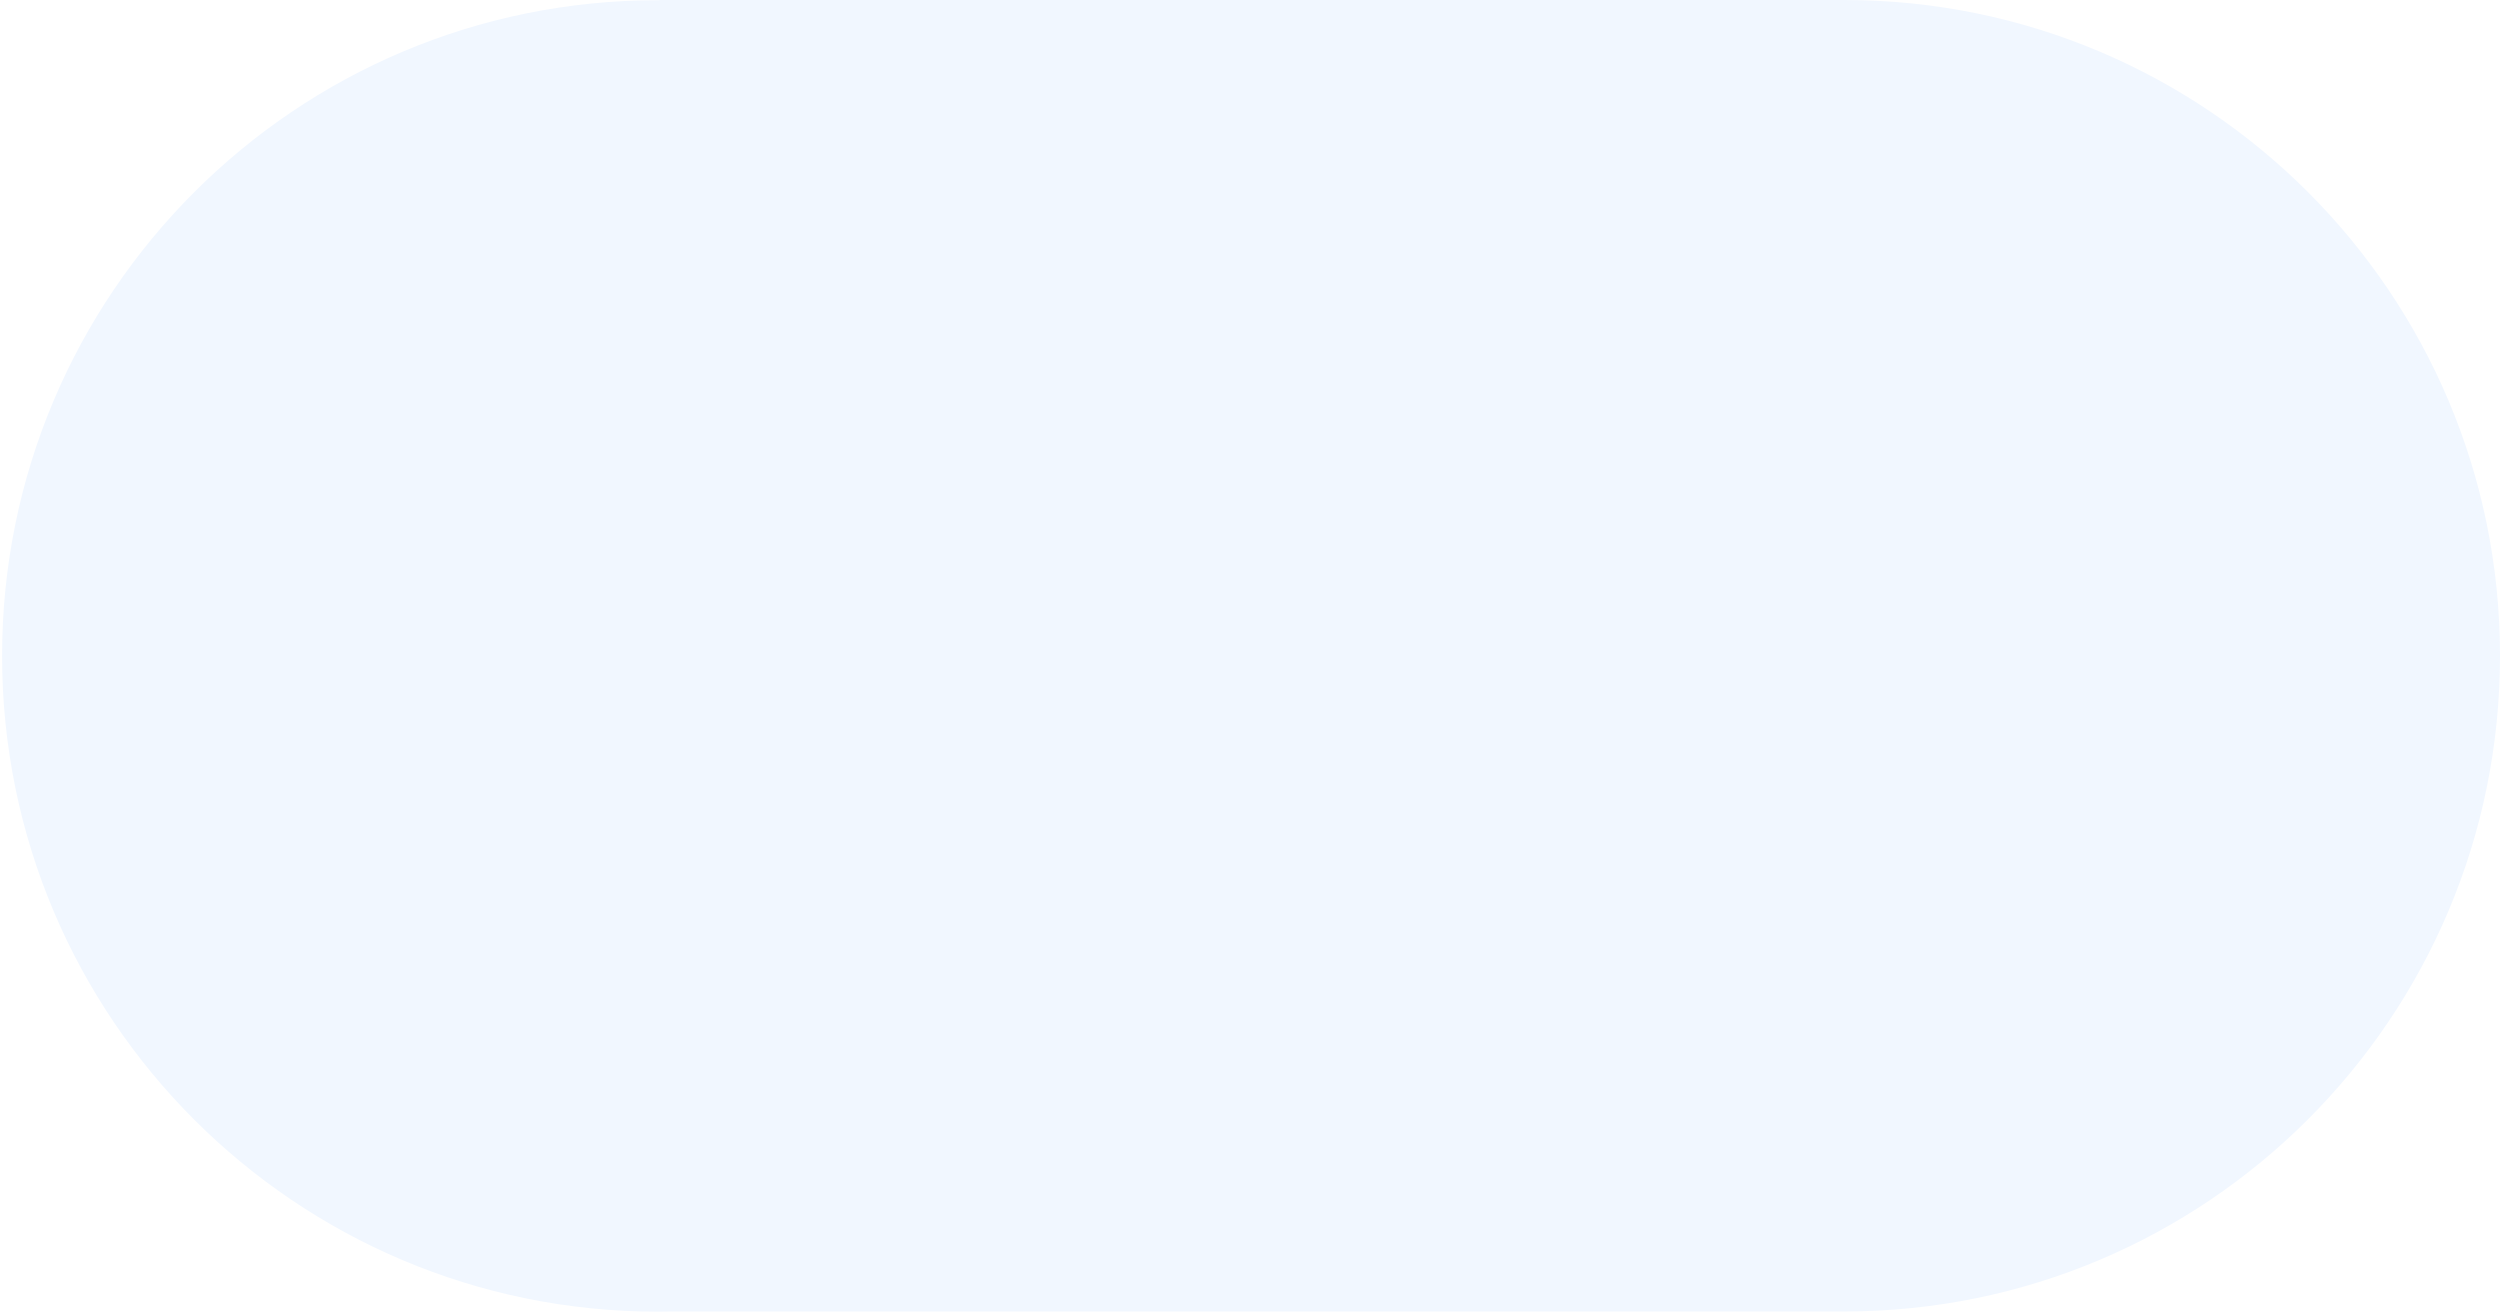
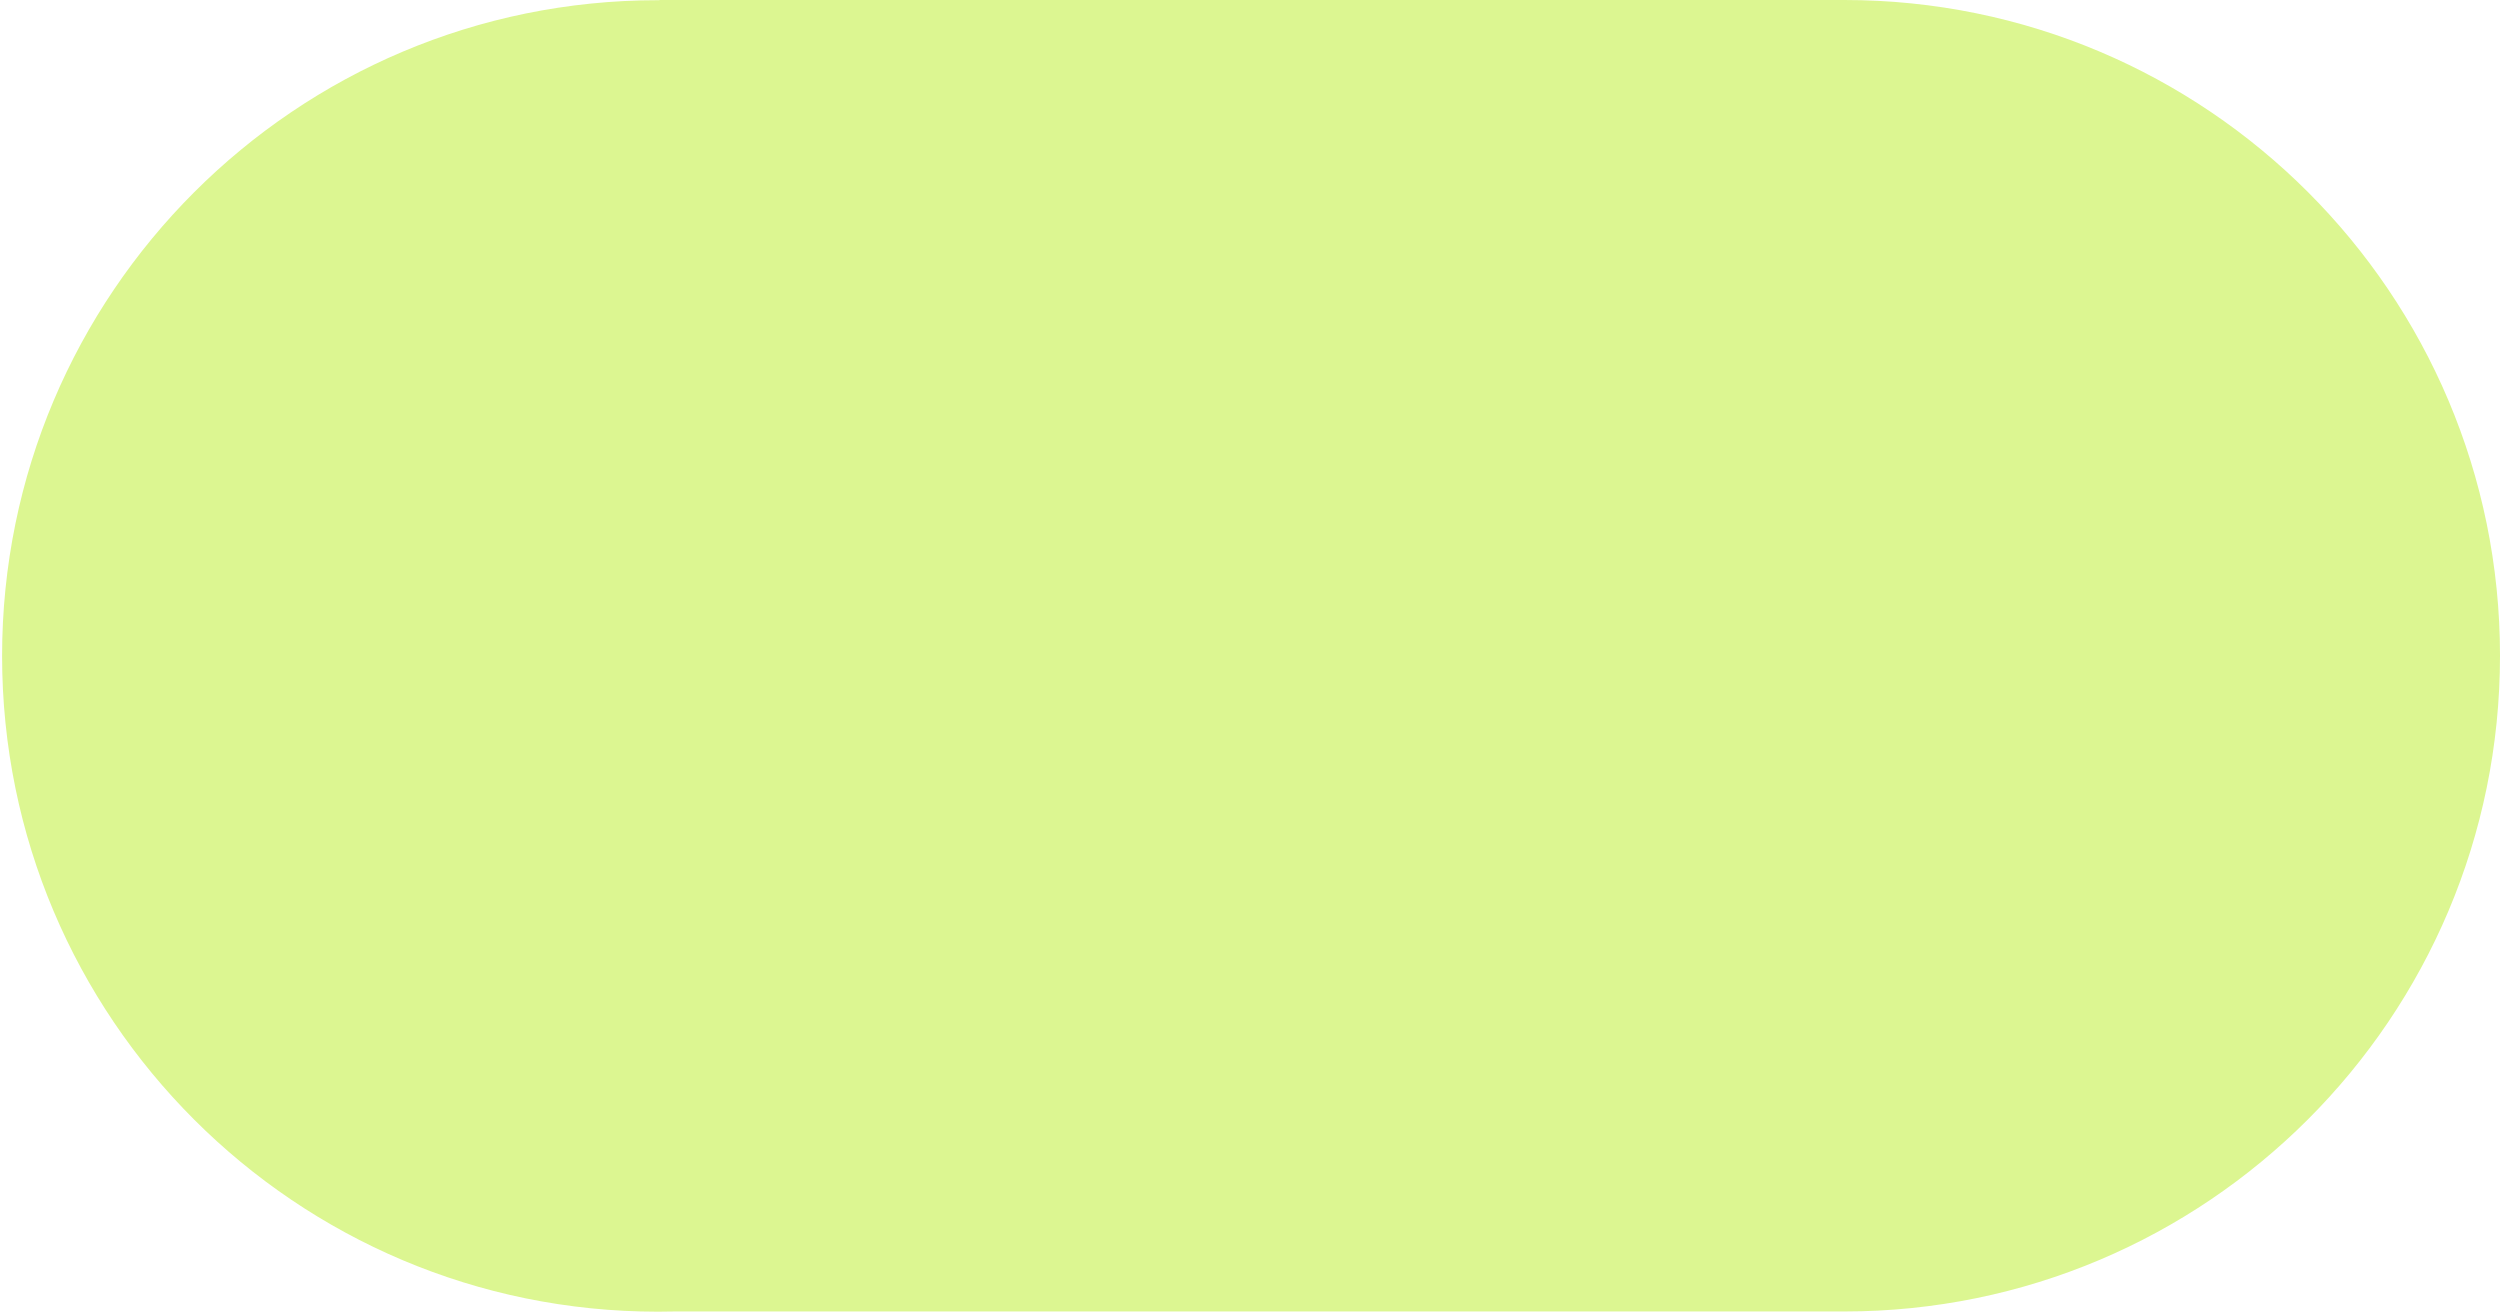
<svg xmlns="http://www.w3.org/2000/svg" width="671" height="353" viewBox="0 0 671 353" fill="none">
-   <path fill-rule="evenodd" clip-rule="evenodd" d="M495 0C592.202 0 671 78.798 671 176C671 273.202 592.202 352 495 352H181.018C179.537 352.037 178.053 352.055 176.563 352.055C79.36 352.055 0.562 273.257 0.562 176.054C0.562 78.851 79.36 0.052 176.563 0.052C176.709 0.052 176.854 0.052 177 0.053V0H495Z" fill="#F1F7FF" />
+   <path fill-rule="evenodd" clip-rule="evenodd" d="M495 0C592.202 0 671 78.798 671 176C671 273.202 592.202 352 495 352H181.018C179.537 352.037 178.053 352.055 176.563 352.055C79.36 352.055 0.562 273.257 0.562 176.054C0.562 78.851 79.36 0.052 176.563 0.052C176.709 0.052 176.854 0.052 177 0.053V0H495Z" fill="#DCF691" />
</svg>
